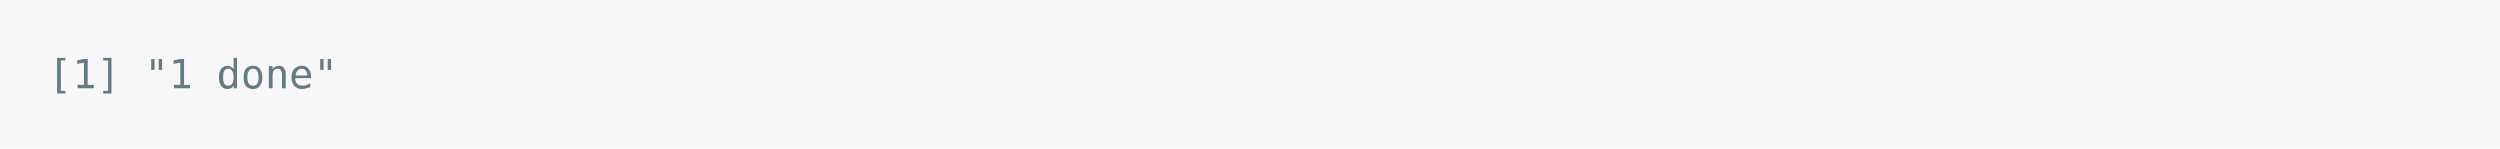
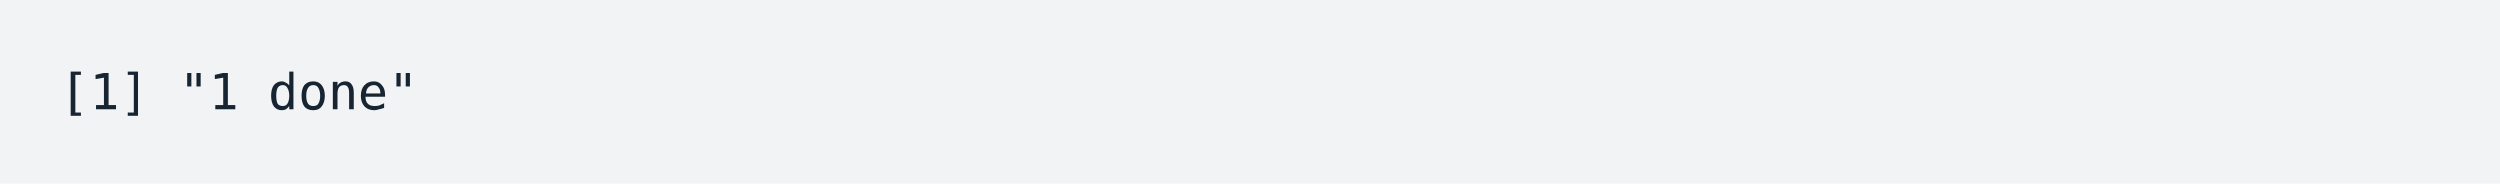
- <svg xmlns="http://www.w3.org/2000/svg" xmlns:xlink="http://www.w3.org/1999/xlink" width="1040" height="61.71">
-   <rect width="1040" height="61.71" rx="0" ry="0" class="a" />
-   <svg height="21.71" viewBox="0 0 100 2.171" width="1000" x="20" y="20">
-     <style>.a{fill:rgb(247,247,247)}.b{font-family:'Fira Code',Monaco,Consolas,Menlo,'Bitstream Vera Sans Mono','Powerline Symbols',monospace}.c{fill:transparent}.d{fill:rgb(101,123,131);white-space:pre}</style>
+ <svg xmlns="http://www.w3.org/2000/svg" xmlns:xlink="http://www.w3.org/1999/xlink" width="840" height="61.71">
+   <rect width="840" height="61.71" rx="0" ry="0" class="a" />
+   <svg height="21.71" viewBox="0 0 80 2.171" width="800" x="20" y="20">
+     <style>.a{fill:rgb(241,243,245)}.b{font-family:'Fira Code',Monaco,Consolas,Menlo,'Bitstream Vera Sans Mono','Powerline Symbols',monospace}.c{fill:transparent}.d{fill:rgb(23,36,49);white-space:pre}</style>
    <g font-family="'Fira Code',Monaco,Consolas,Menlo,'Bitstream Vera Sans Mono','Powerline Symbols',monospace" font-size="1.67" class="b">
      <defs>
        <symbol id="a">
-           <rect height="2" width="100" x="0" y="0" class="c" />
+           <rect height="1" width="80" x="0" y="0" class="c" />
        </symbol>
      </defs>
-       <rect height="2.171" width="100" class="a" />
-       <svg x="0" y="0" width="100">
+       <rect height="2.171" width="80" class="a" />
+       <svg x="0" y="0" width="80">
        <svg x="0">
          <use xlink:href="#a" />
-           <text x="0" y="1.67" class="d">[1]</text>
-           <text x="4.008" y="1.67" class="d">"1</text>
-           <text x="7.014" y="1.67" class="d">done"</text>
+           <text font-size="1.67" x="0" y="1.67" class="d">[1]</text>
+           <text font-size="1.67" x="4.008" y="1.67" class="d">"1</text>
+           <text font-size="1.67" x="7.014" y="1.67" class="d">done"</text>
        </svg>
      </svg>
    </g>
  </svg>
</svg>
